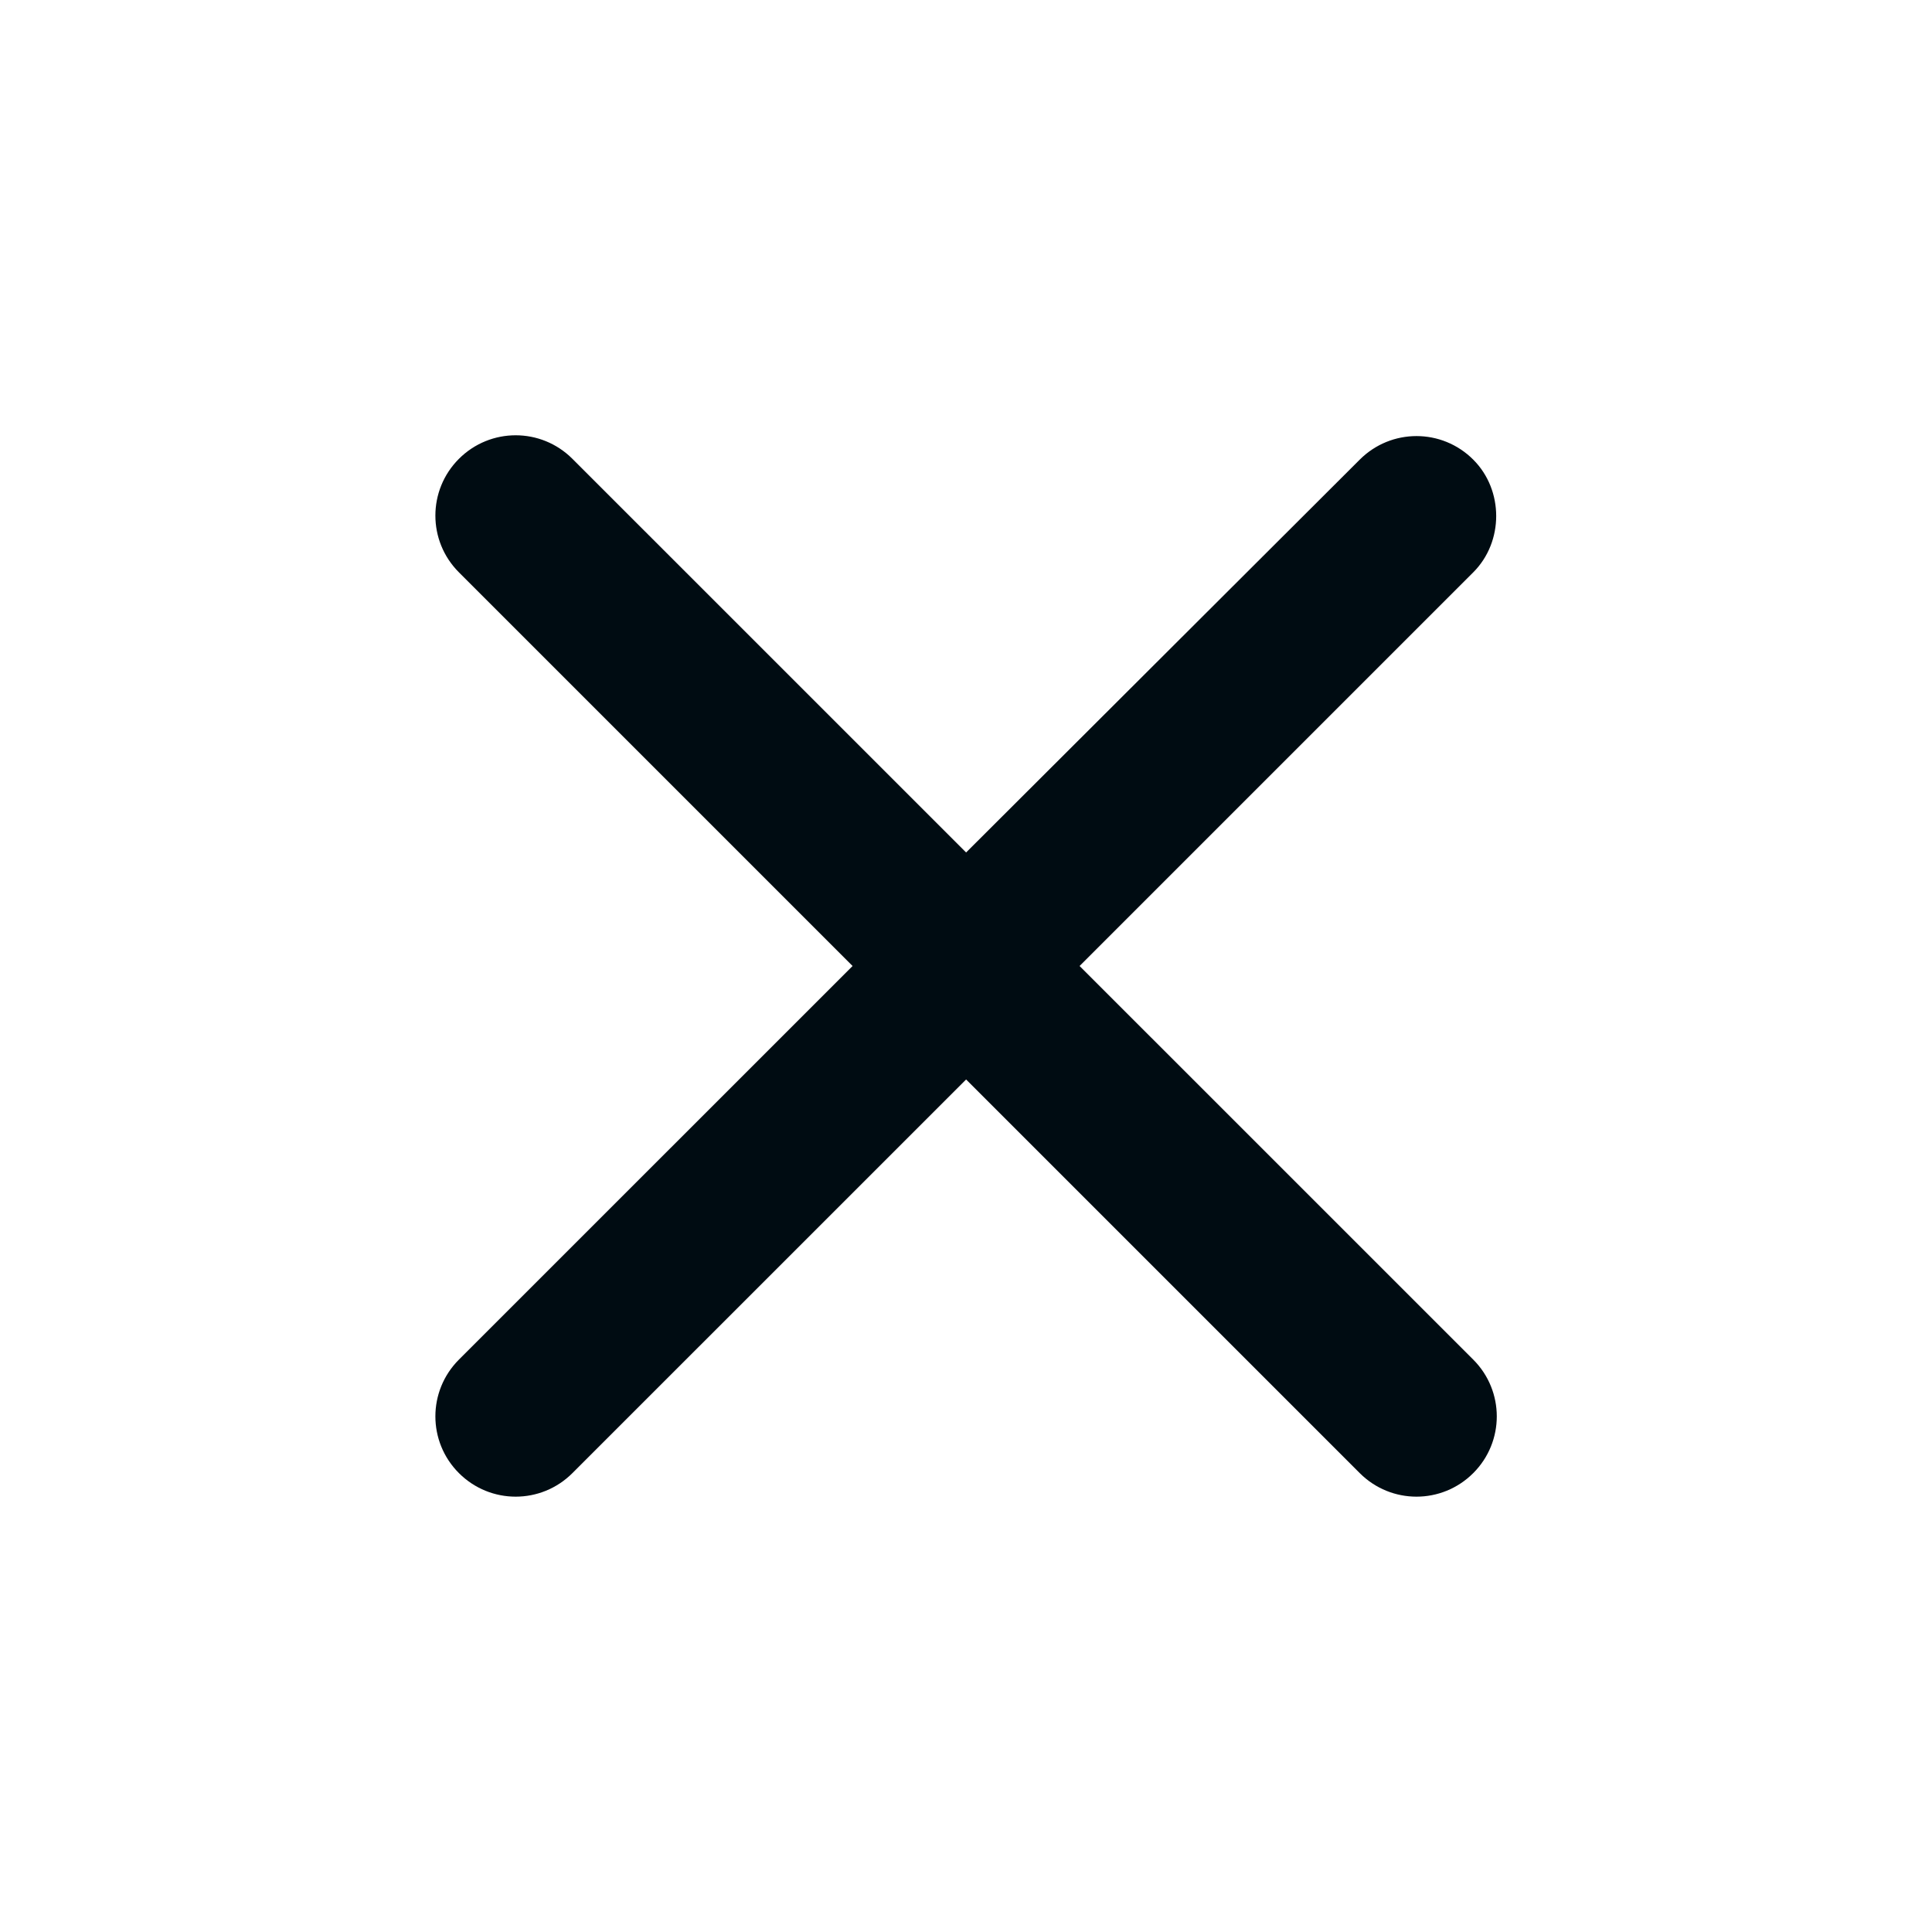
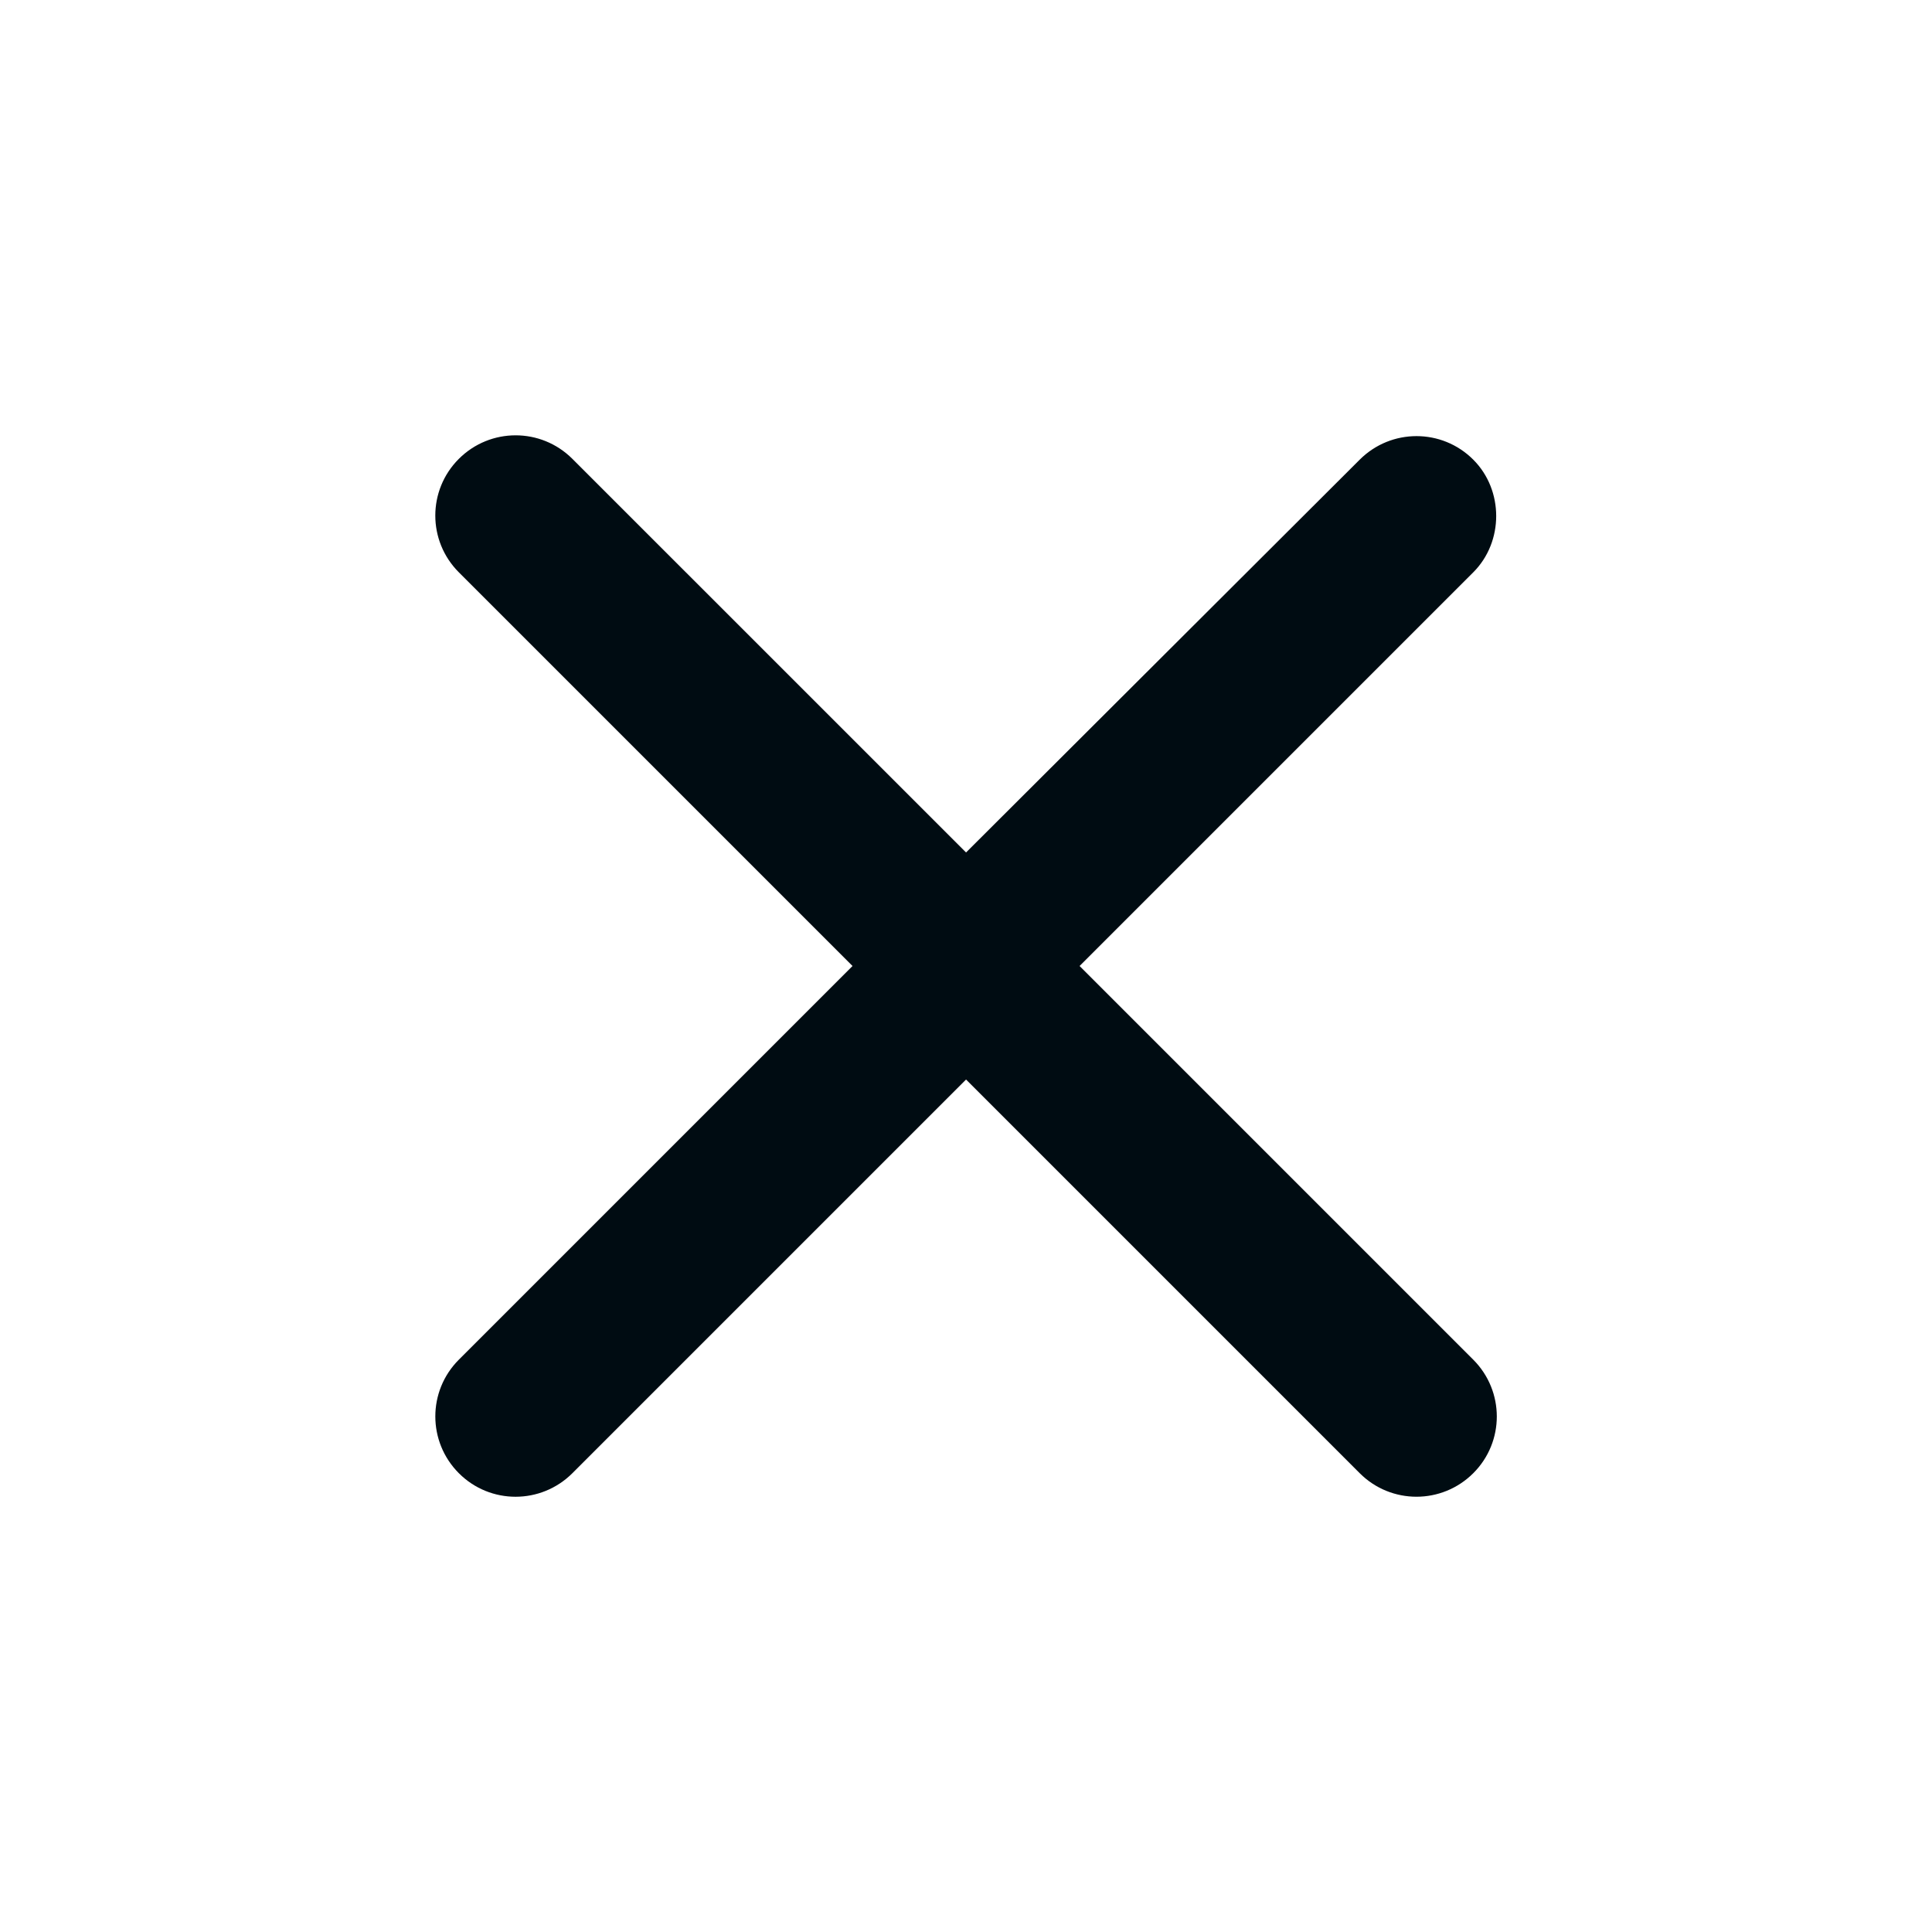
- <svg xmlns="http://www.w3.org/2000/svg" width="34" height="34" viewBox="0 0 34 34" fill="none">
-   <path d="M25.927 8.089C25.374 7.536 24.482 7.536 23.929 8.089L17.002 15.002L10.074 8.075C9.521 7.522 8.629 7.522 8.076 8.075C7.524 8.627 7.524 9.52 8.076 10.072L15.004 17L8.076 23.927C7.524 24.48 7.524 25.372 8.076 25.924C8.629 26.477 9.521 26.477 10.074 25.924L17.002 18.997L23.929 25.924C24.482 26.477 25.374 26.477 25.927 25.924C26.479 25.372 26.479 24.48 25.927 23.927L18.999 17L25.927 10.072C26.465 9.534 26.465 8.627 25.927 8.089Z" fill="#000C12" />
+ <svg xmlns="http://www.w3.org/2000/svg" fill="none" height="34" viewBox="0 0 34 34" width="34">
+   <path d="m25.927 8.089c-.552-.552-1.445-.552-1.998 0l-6.928 6.913-6.928-6.927c-.553-.552-1.445-.552-1.998 0s-.552 1.445 0 1.997l6.928 6.928-6.928 6.928c-.552.552-.552 1.445 0 1.998s1.445.552 1.998 0l6.928-6.928 6.928 6.928c.552.552 1.445.552 1.998 0s.552-1.445 0-1.998l-6.928-6.928 6.928-6.928c.538-.538.538-1.445 0-1.983z" fill="#000c12" />
</svg>
